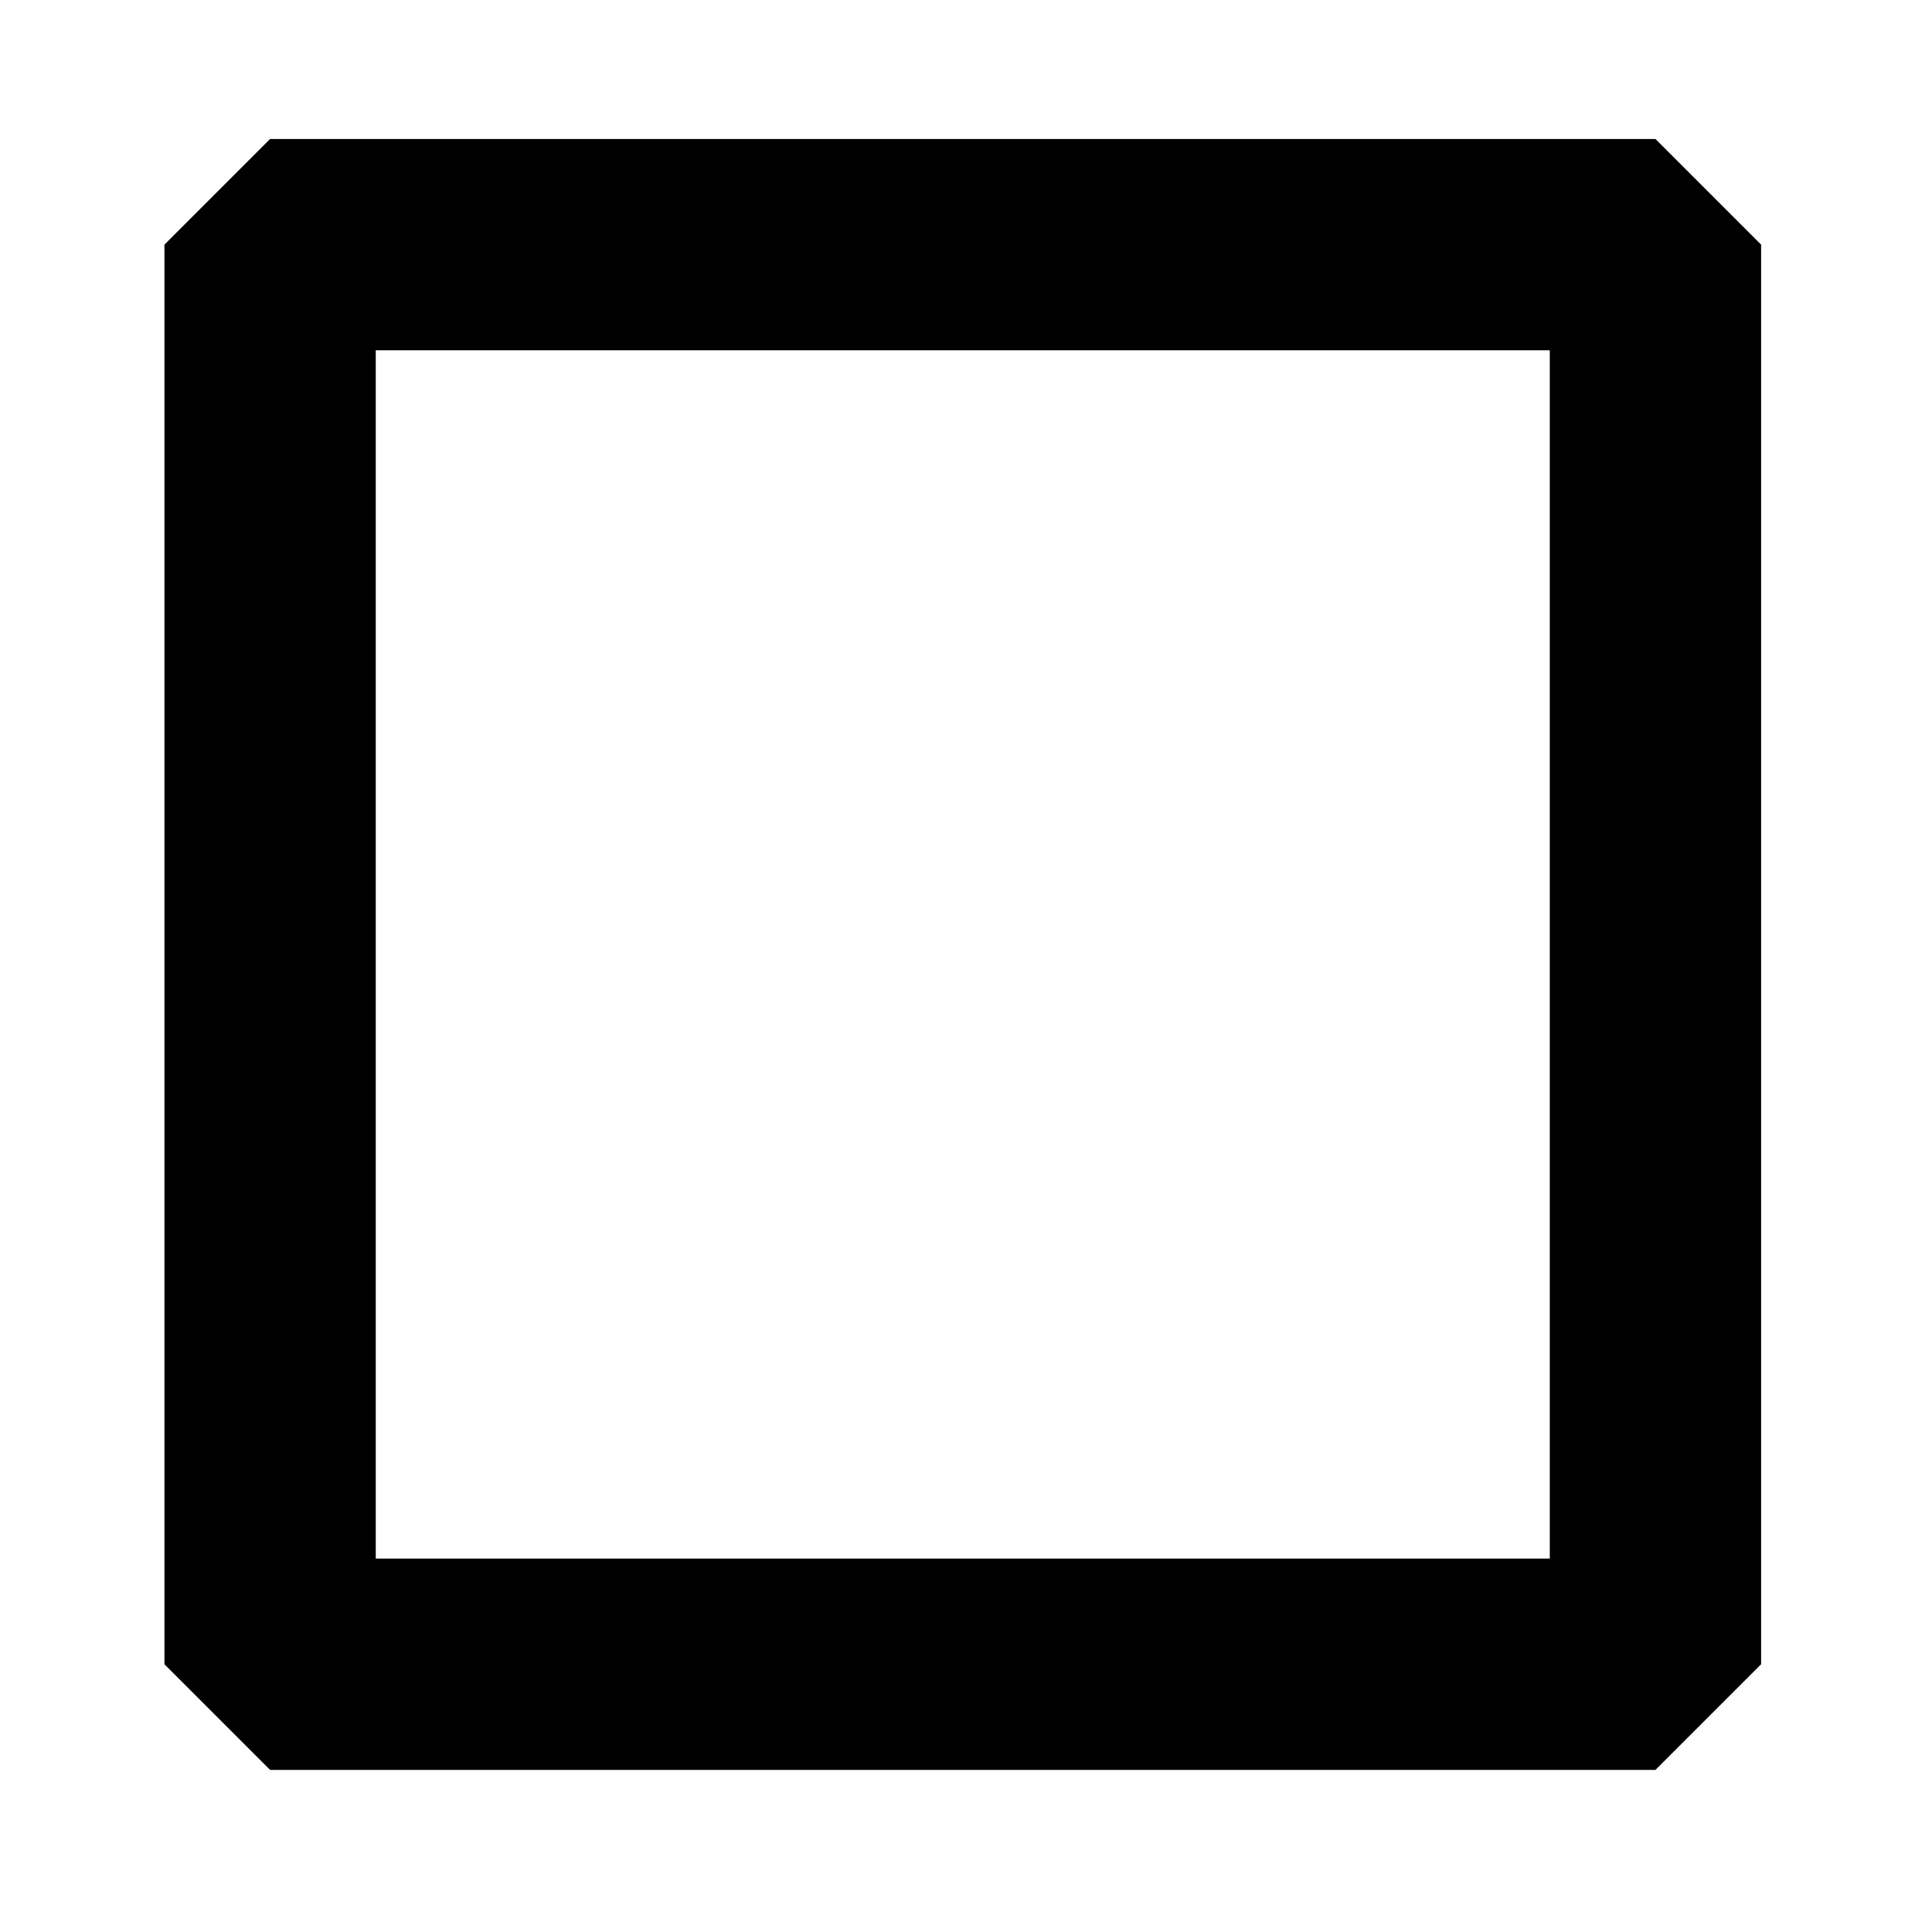
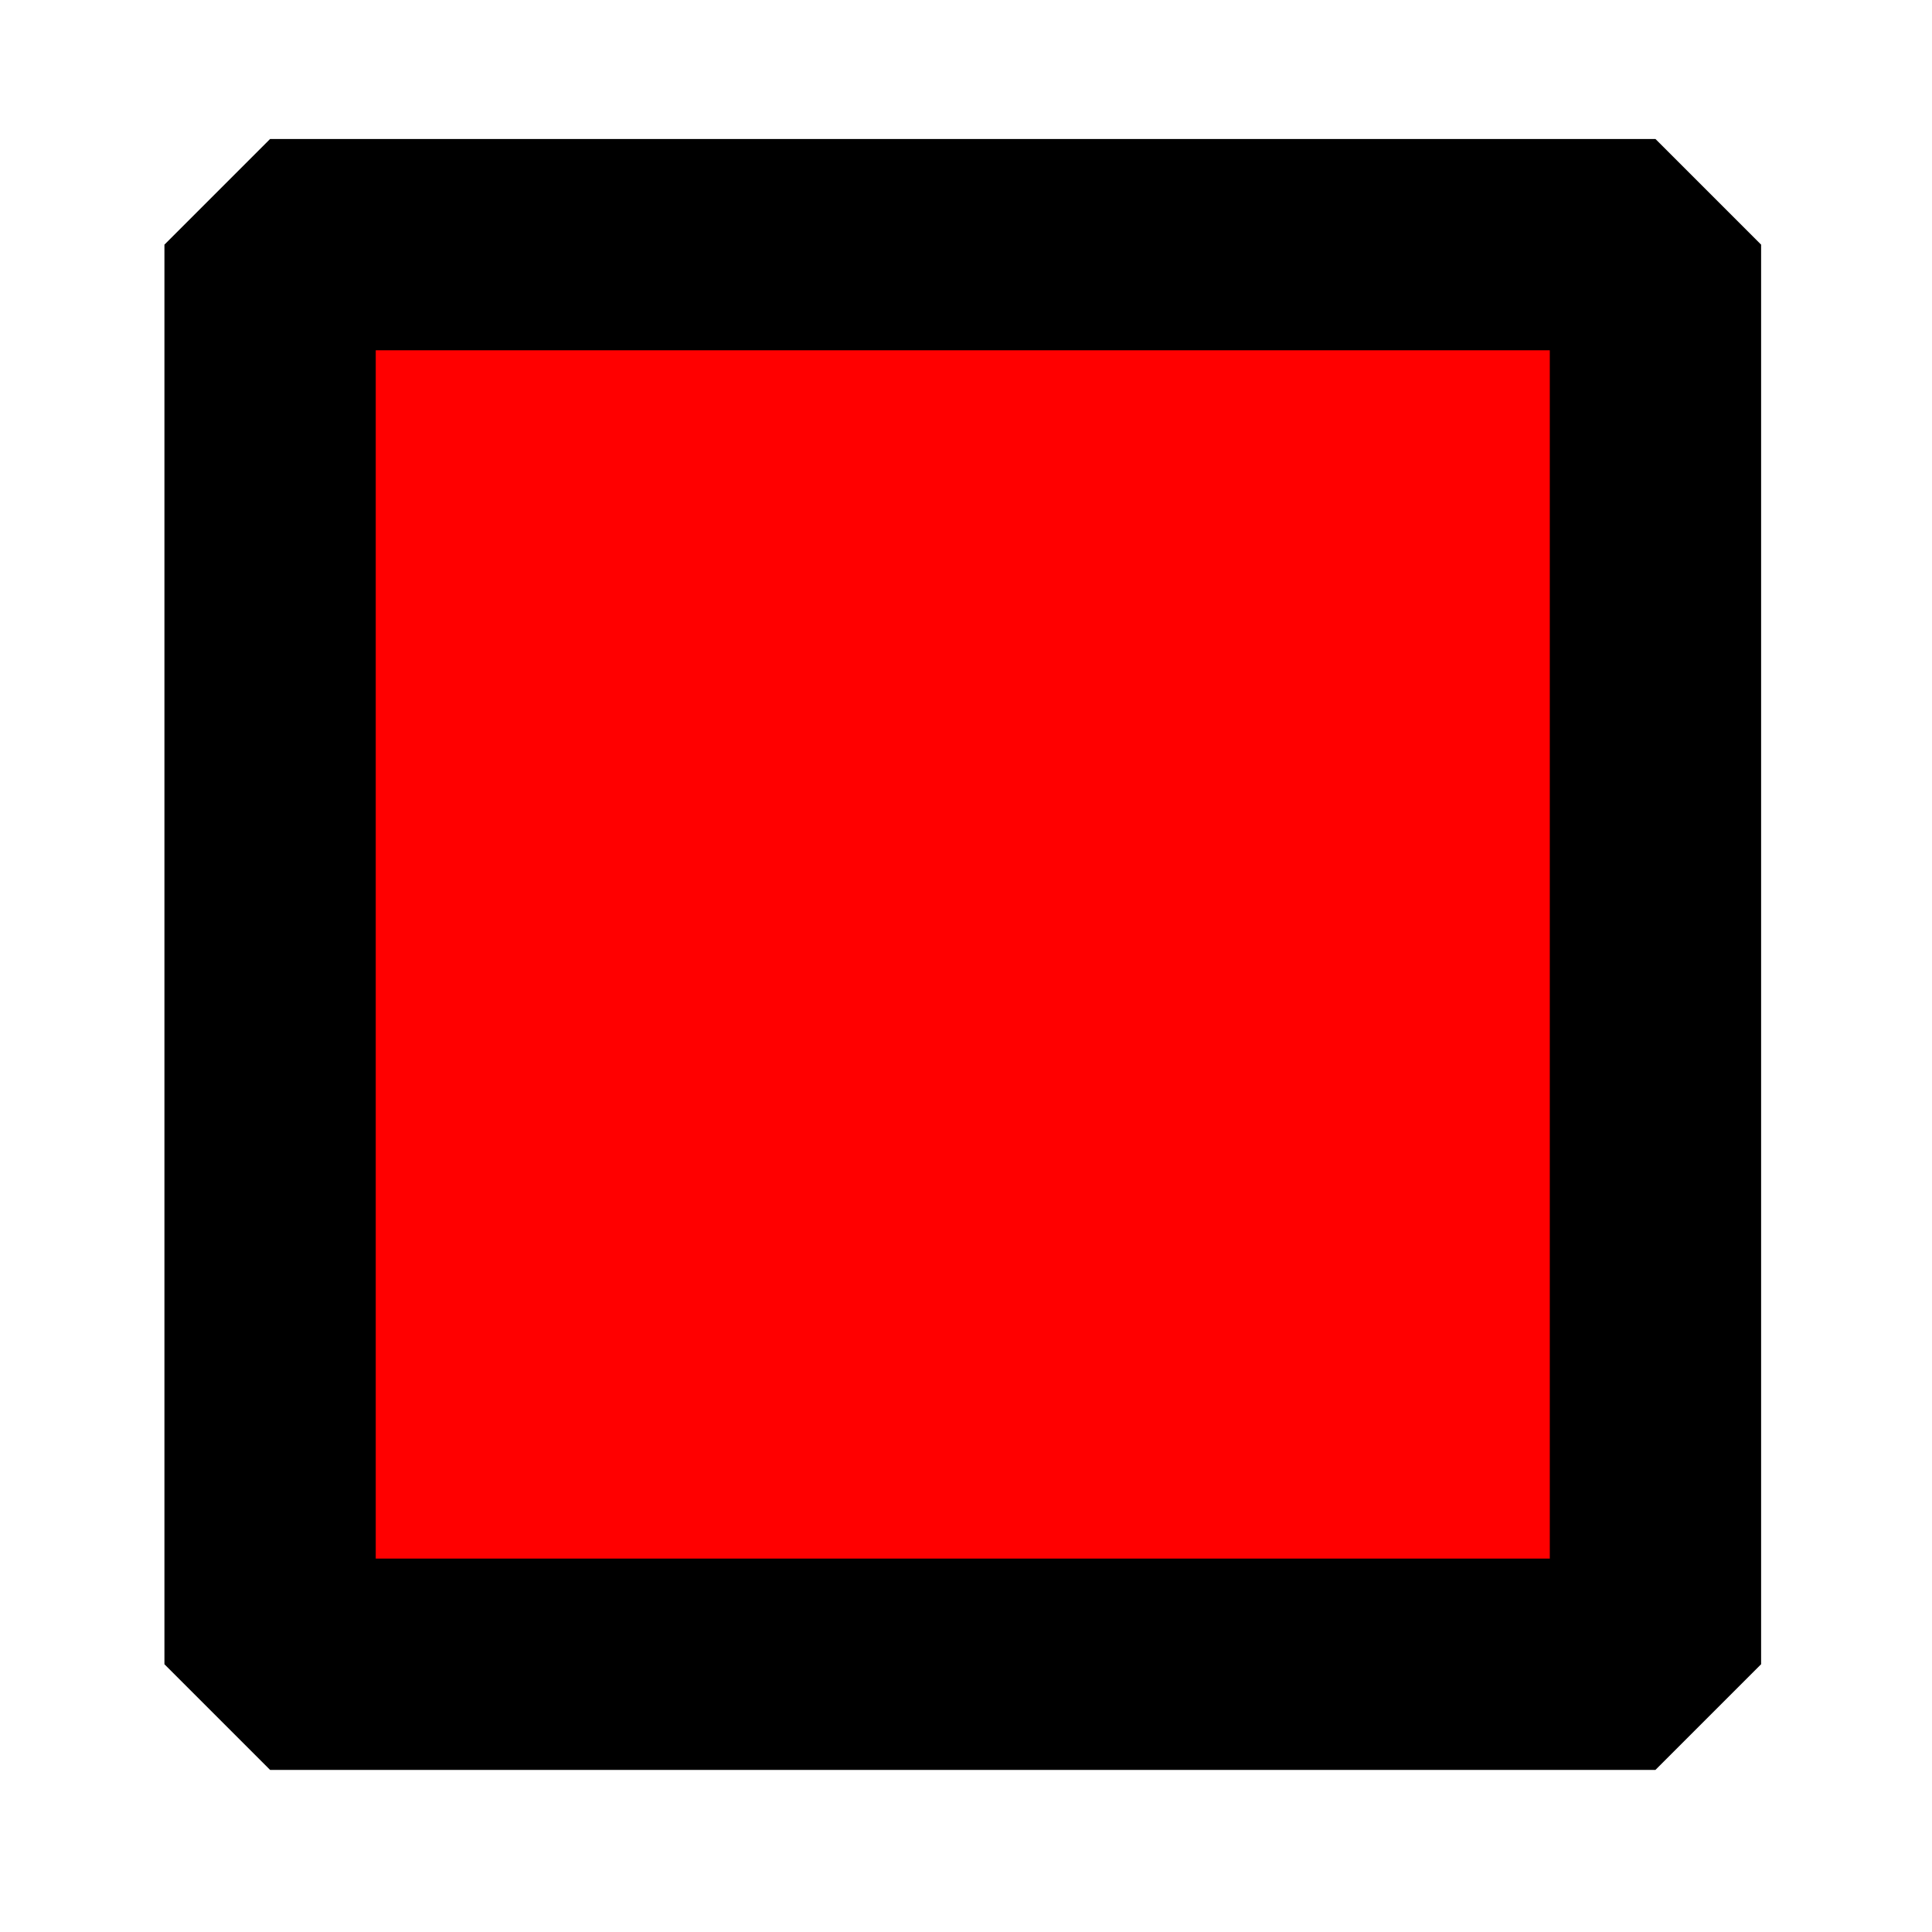
<svg xmlns="http://www.w3.org/2000/svg" width="64" height="64" id="svg4152" version="1.1" viewBox="0 0 64 64">
  <defs id="defs4154">
    </defs>
  <g id="layer1">
-     <rect style="opacity:1;fill:none;fill-opacity:1;stroke:#000000;stroke-width:7;stroke-linecap:round;stroke-linejoin:bevel;stroke-miterlimit:4;stroke-dasharray:none;stroke-dashoffset:0;stroke-opacity:1" id="rect834" width="45.892" height="47.026" x="8.947" y="8.104" />
+     <rect style="opacity:1;fill:#ff0000;fill-opacity:1;stroke:#000000;stroke-width:7;stroke-linecap:round;stroke-linejoin:bevel;stroke-miterlimit:4;stroke-dasharray:none;stroke-dashoffset:0;stroke-opacity:1" id="rect834" width="45.892" height="47.026" x="8.947" y="8.104" />
  </g>
</svg>
